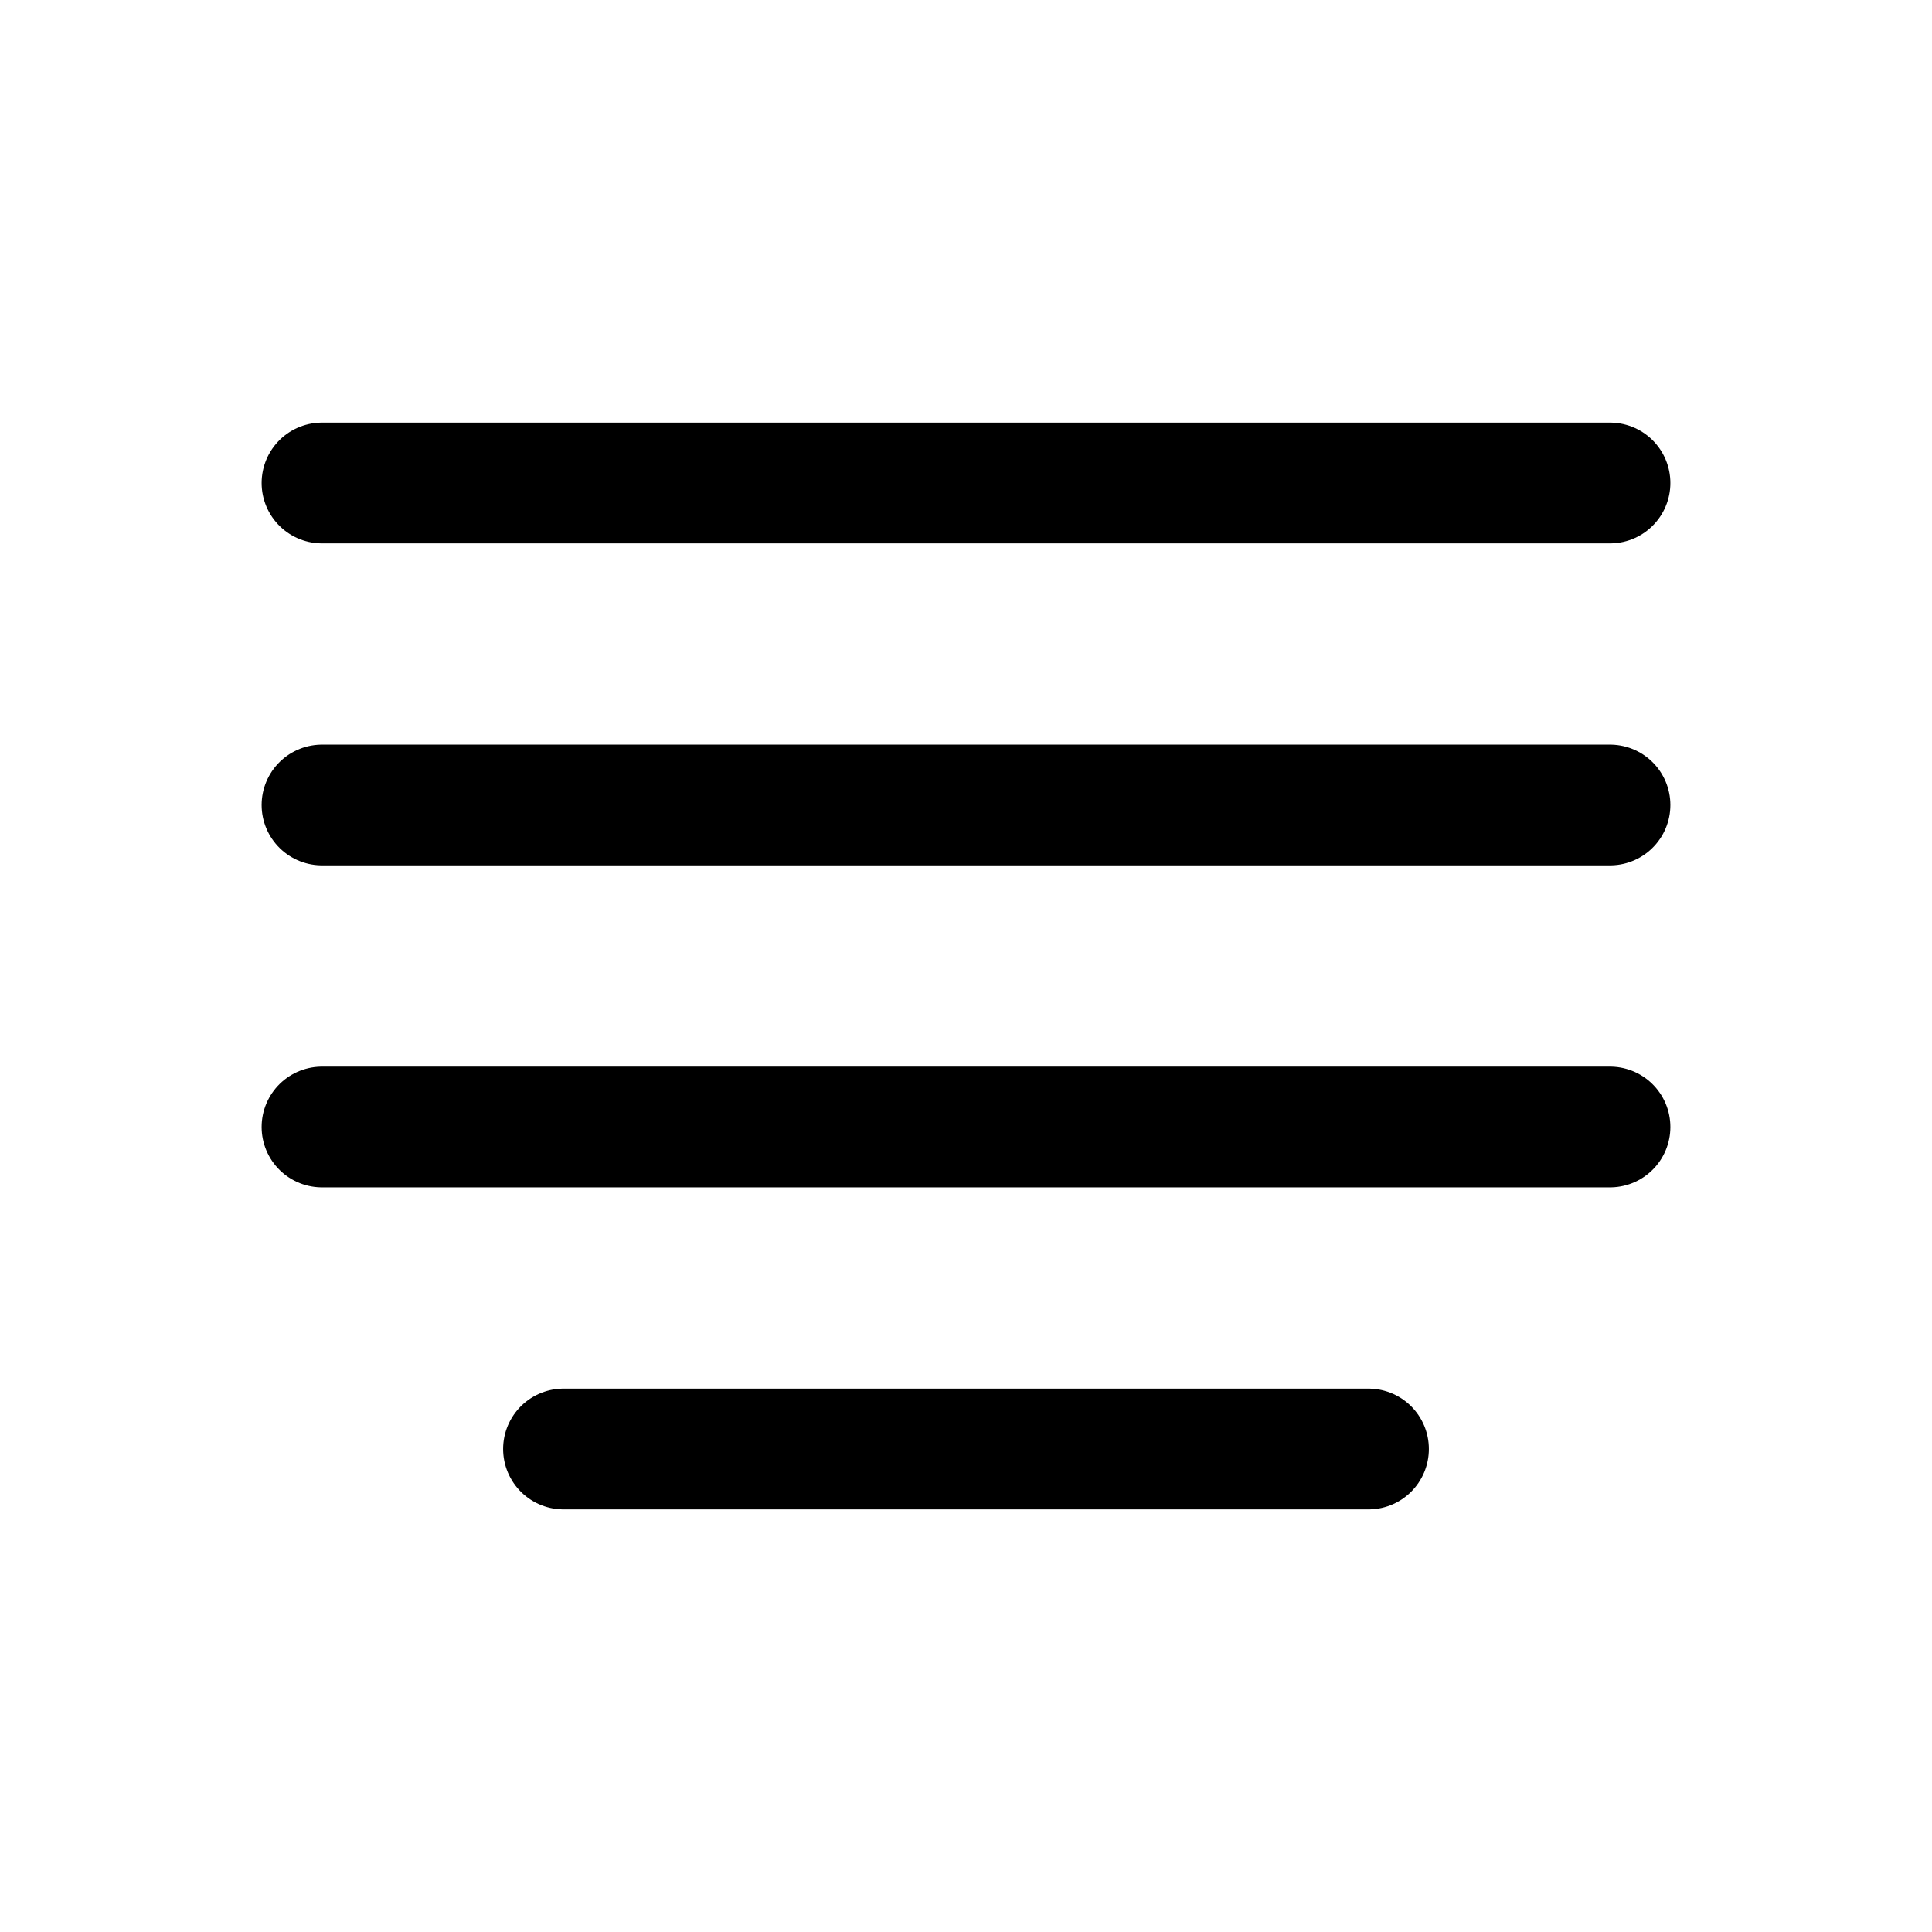
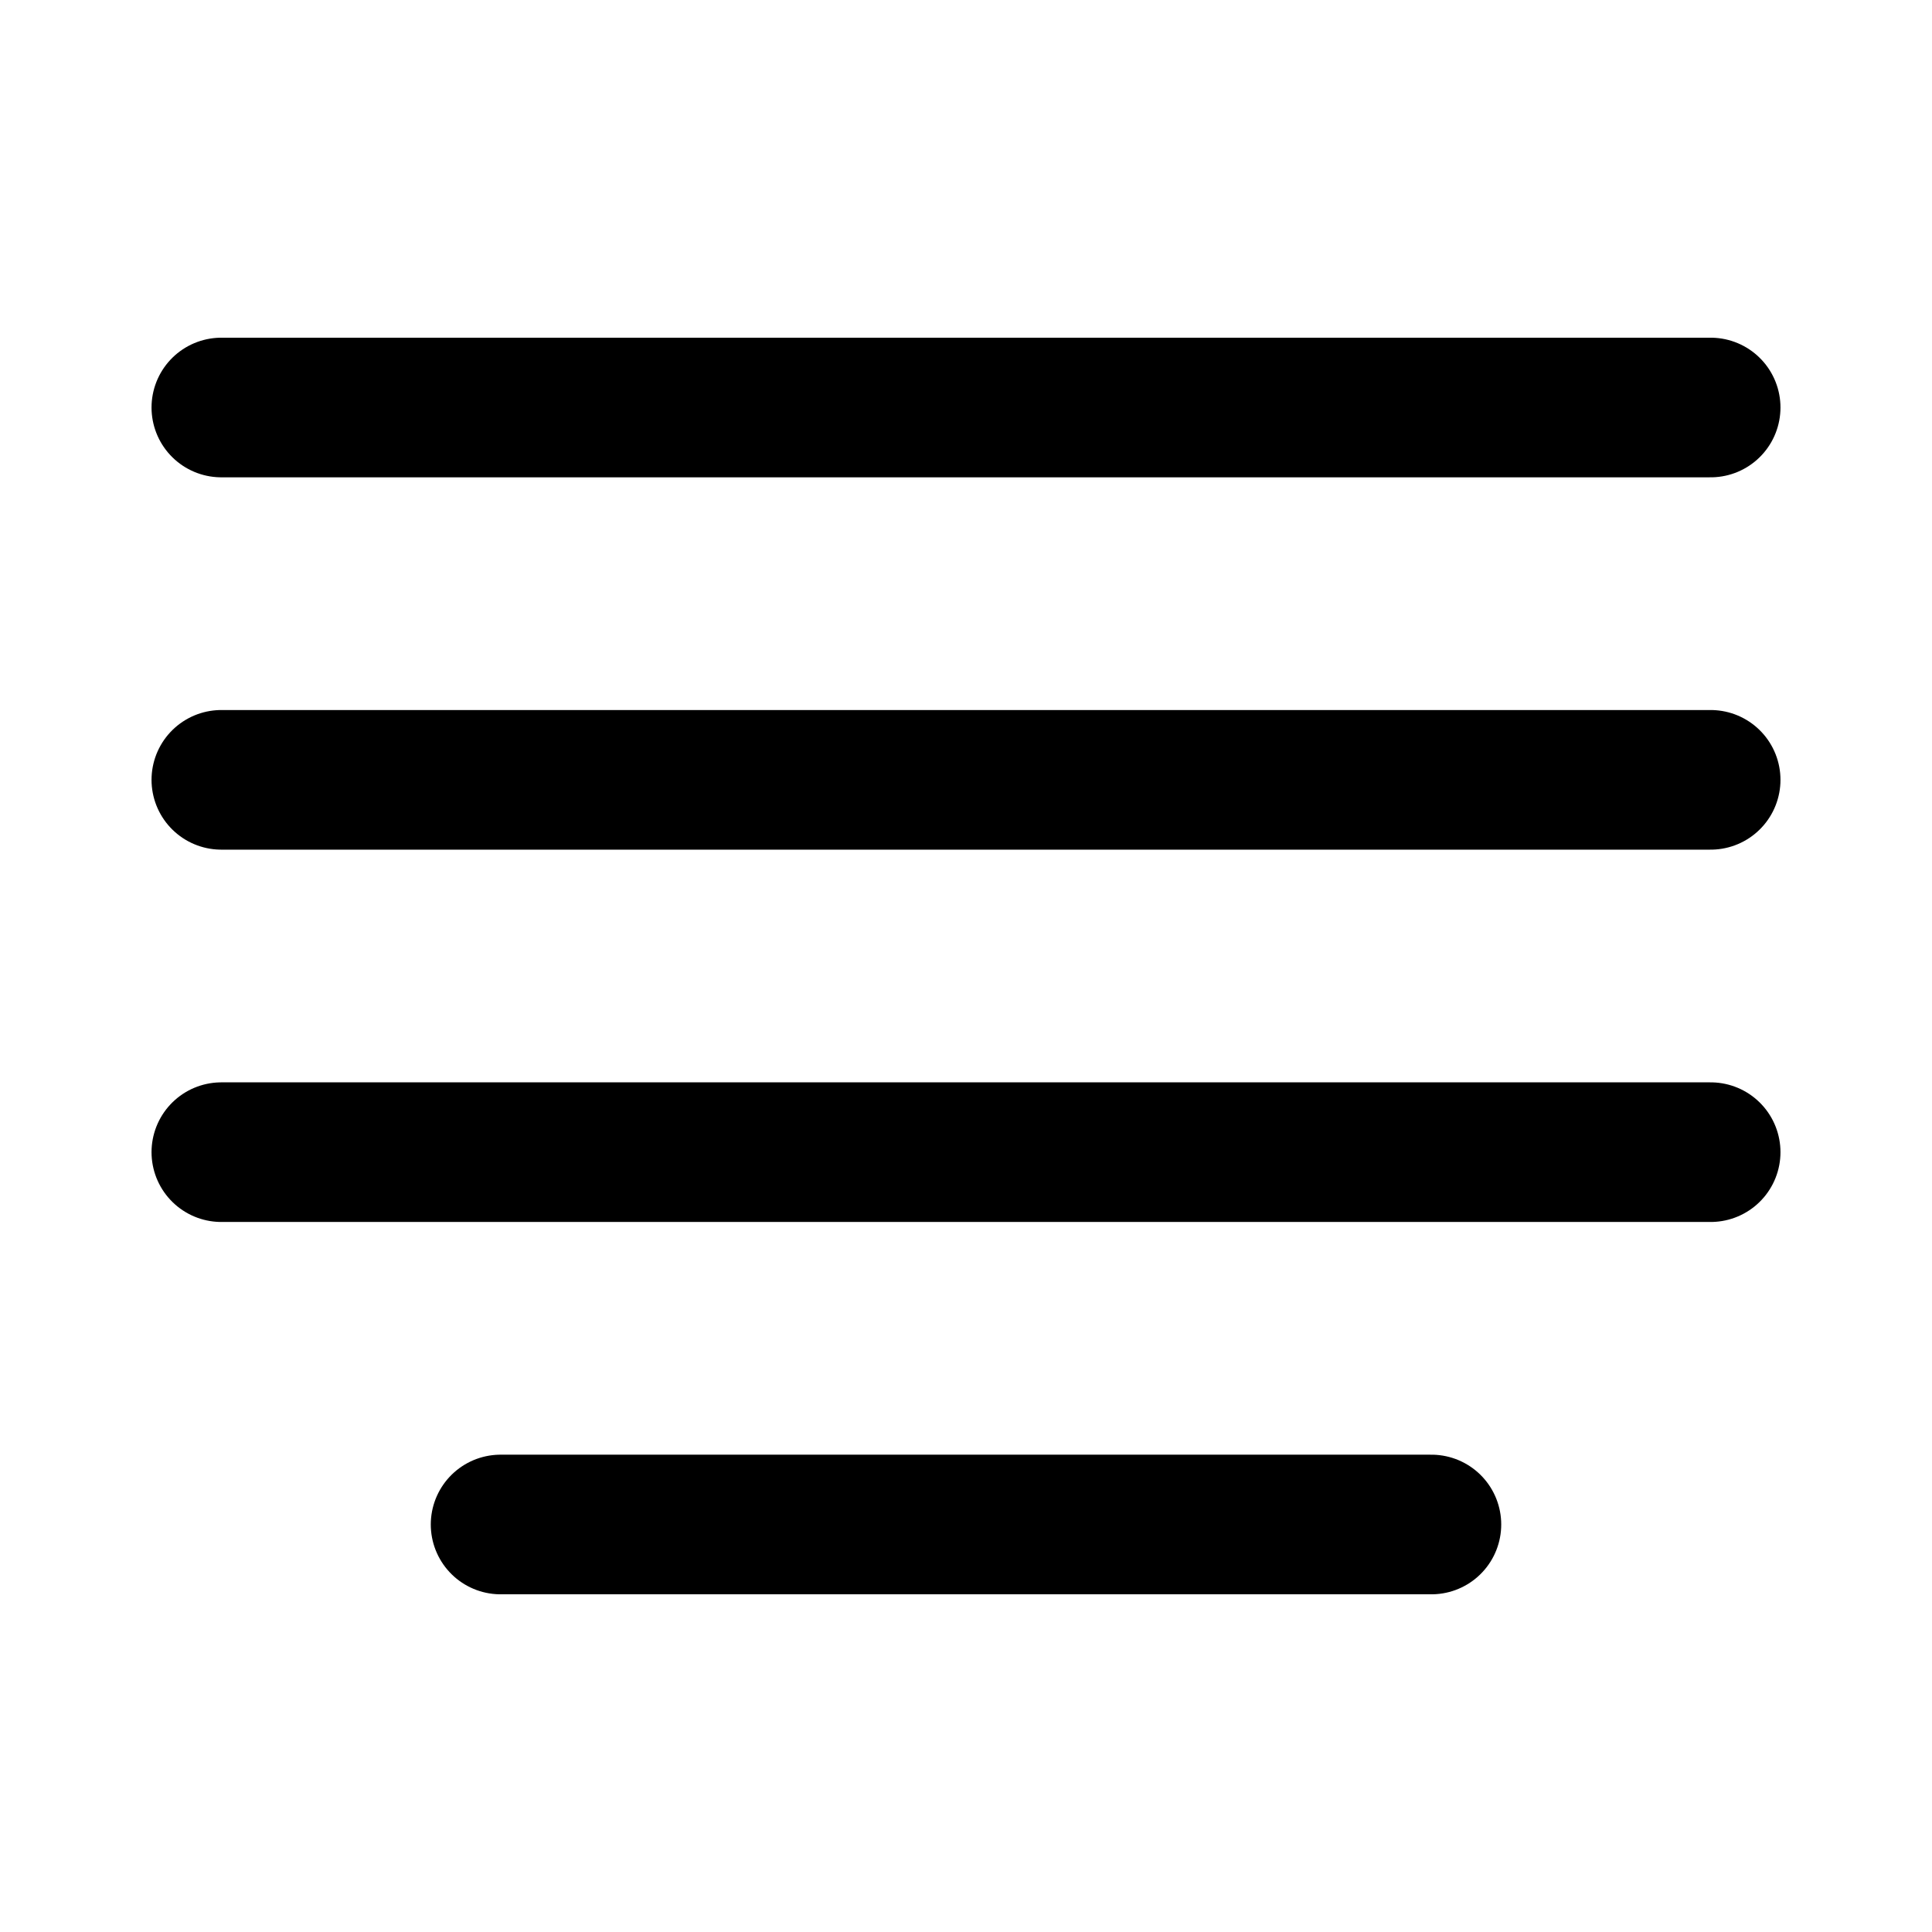
<svg xmlns="http://www.w3.org/2000/svg" viewBox="0 0 24 24" width="24" height="24" fill="none" stroke="currentColor" stroke-width="1.5" stroke-linecap="round" stroke-linejoin="round">
-   <path d="M4 6H20M4 10H20M4 14H20M7 18H17" />
+   <g transform="translate(12 12) scale(1.1563) translate(-12 -12)">
+     <path d="M4 6H20M4 10H20M4 14H20M7 18H17" />
+   </g>
</svg>
